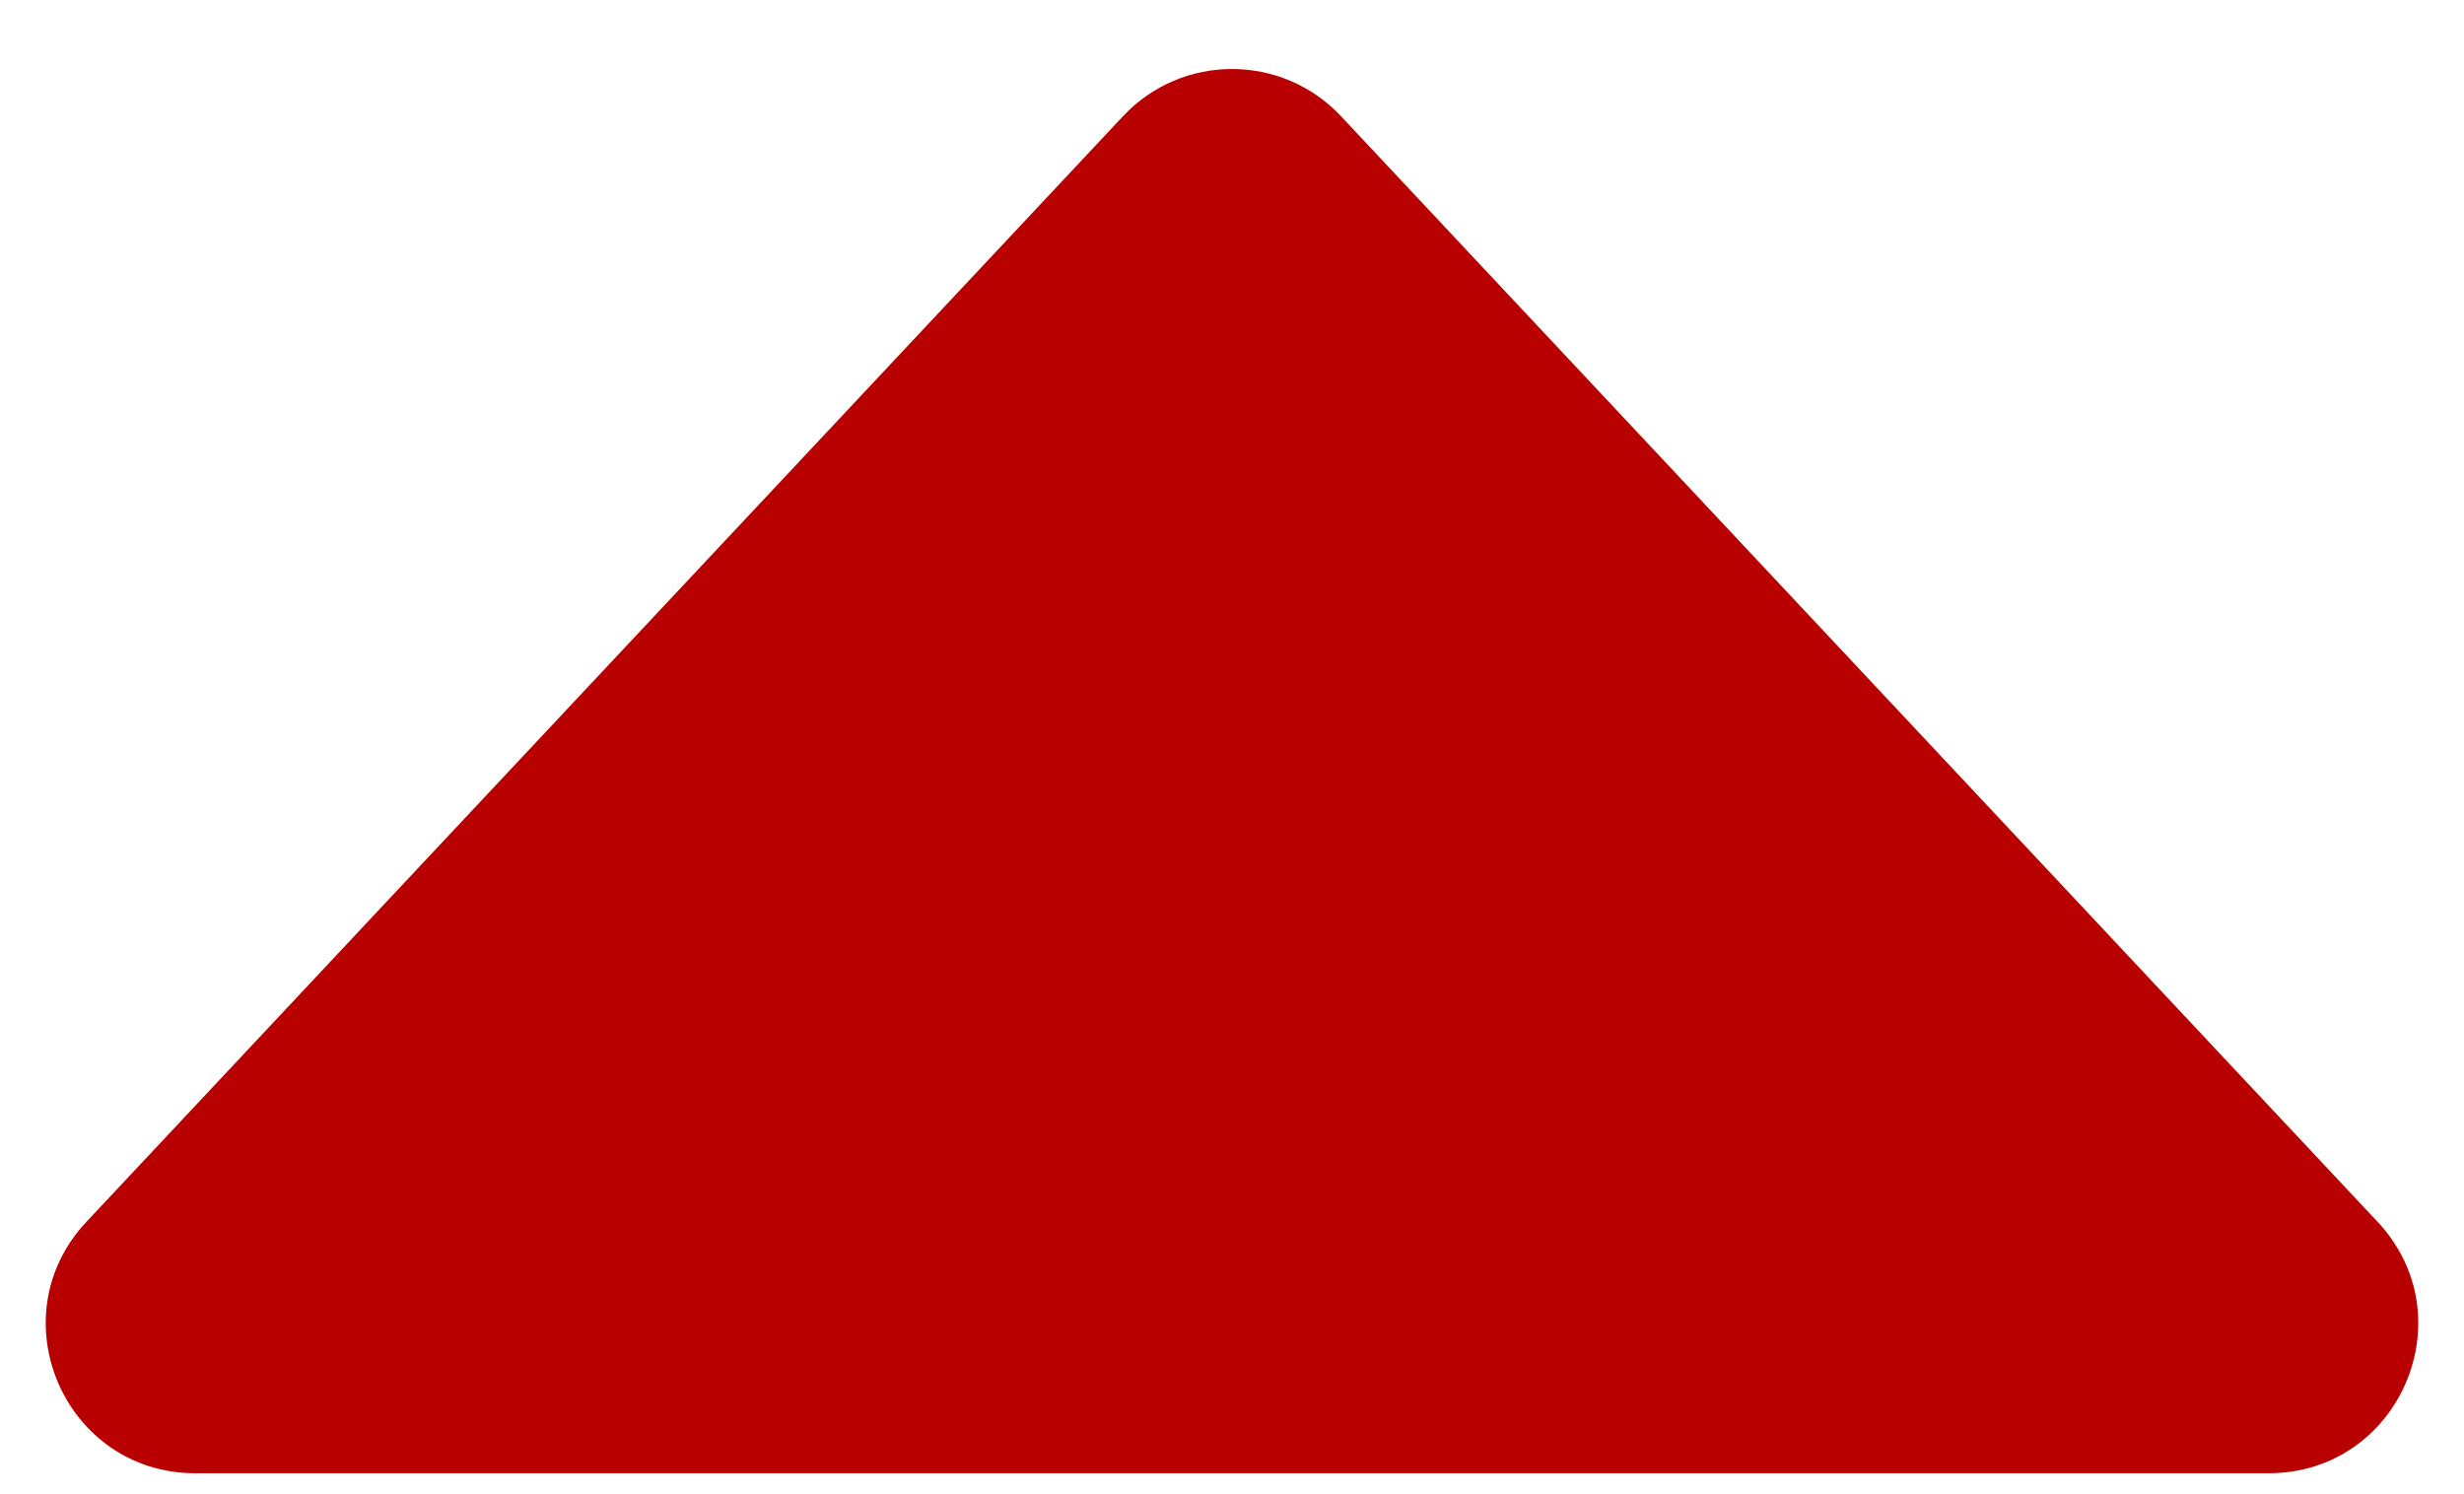
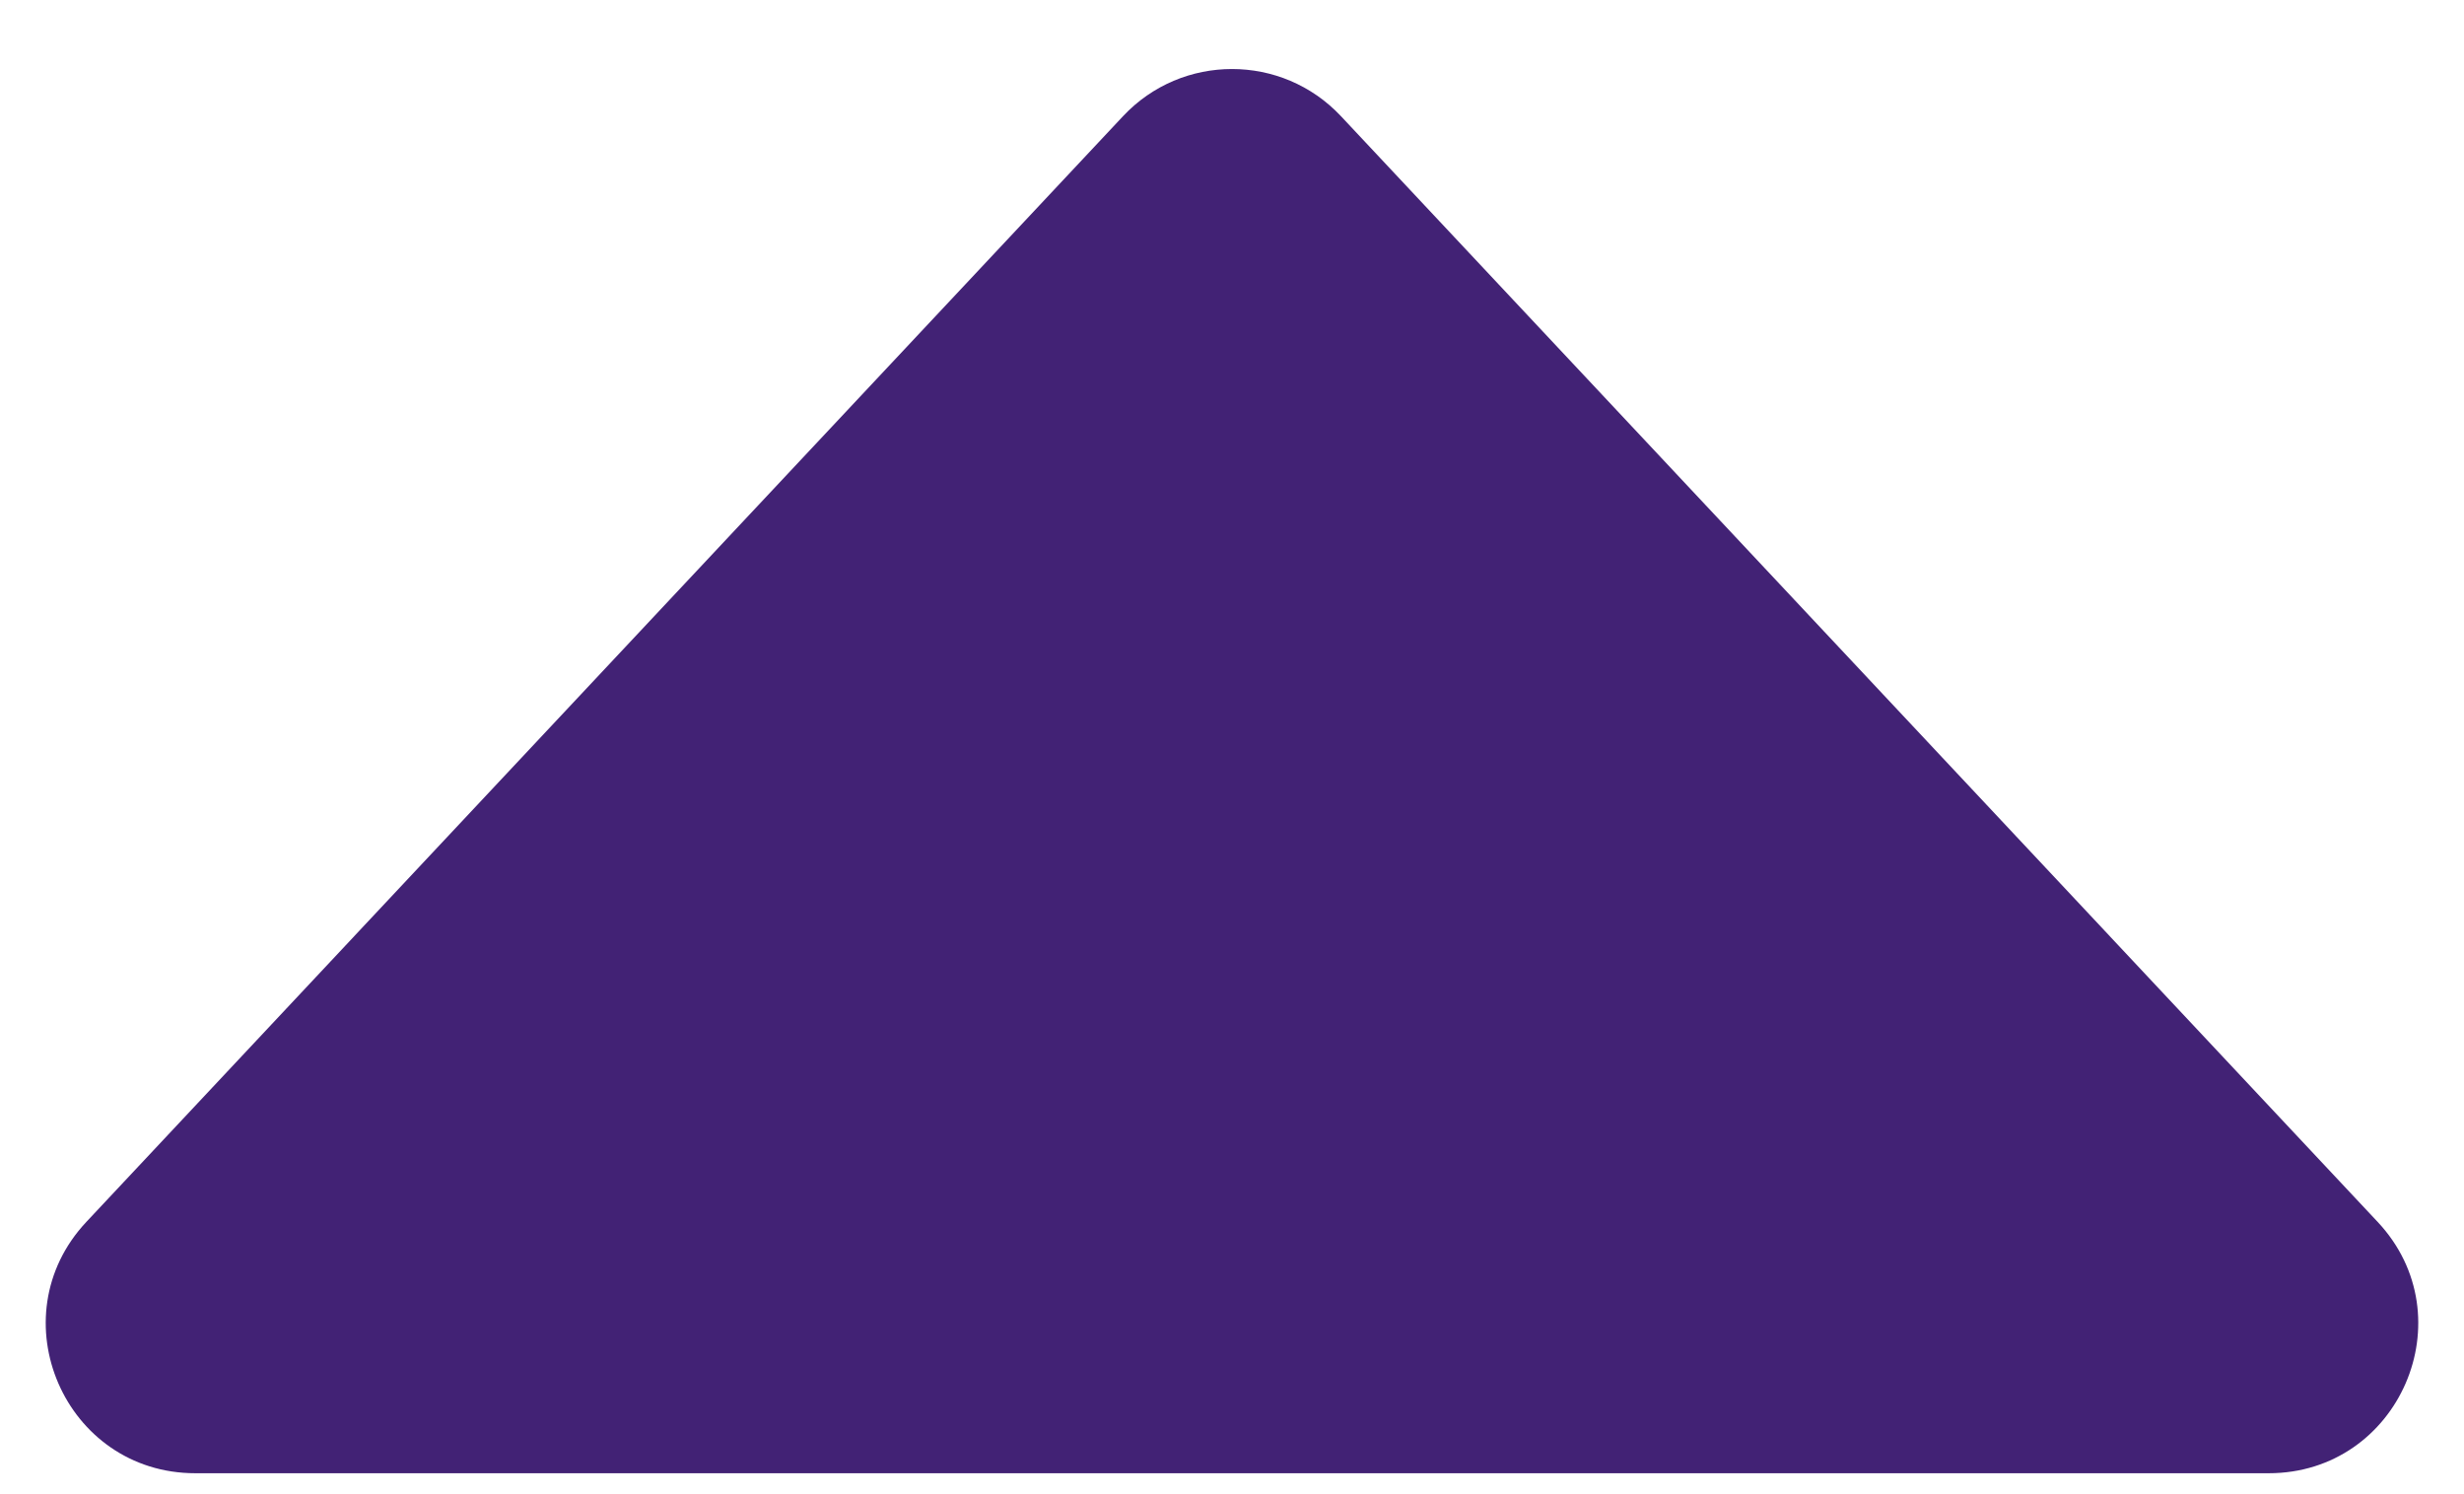
<svg xmlns="http://www.w3.org/2000/svg" width="33" height="20" viewBox="0 0 33 20" fill="none">
-   <path d="M15.041 1.556C15.831 0.714 17.169 0.714 17.959 1.556L31.843 16.366C33.04 17.643 32.134 19.733 30.384 19.733H2.616C0.866 19.733 -0.04 17.643 1.157 16.366L15.041 1.556Z" fill="#B80000" />
+   <path d="M15.041 1.556C15.831 0.714 17.169 0.714 17.959 1.556L31.843 16.366C33.04 17.643 32.134 19.733 30.384 19.733H2.616C0.866 19.733 -0.04 17.643 1.157 16.366L15.041 1.556Z" fill="#422275" />
</svg>
